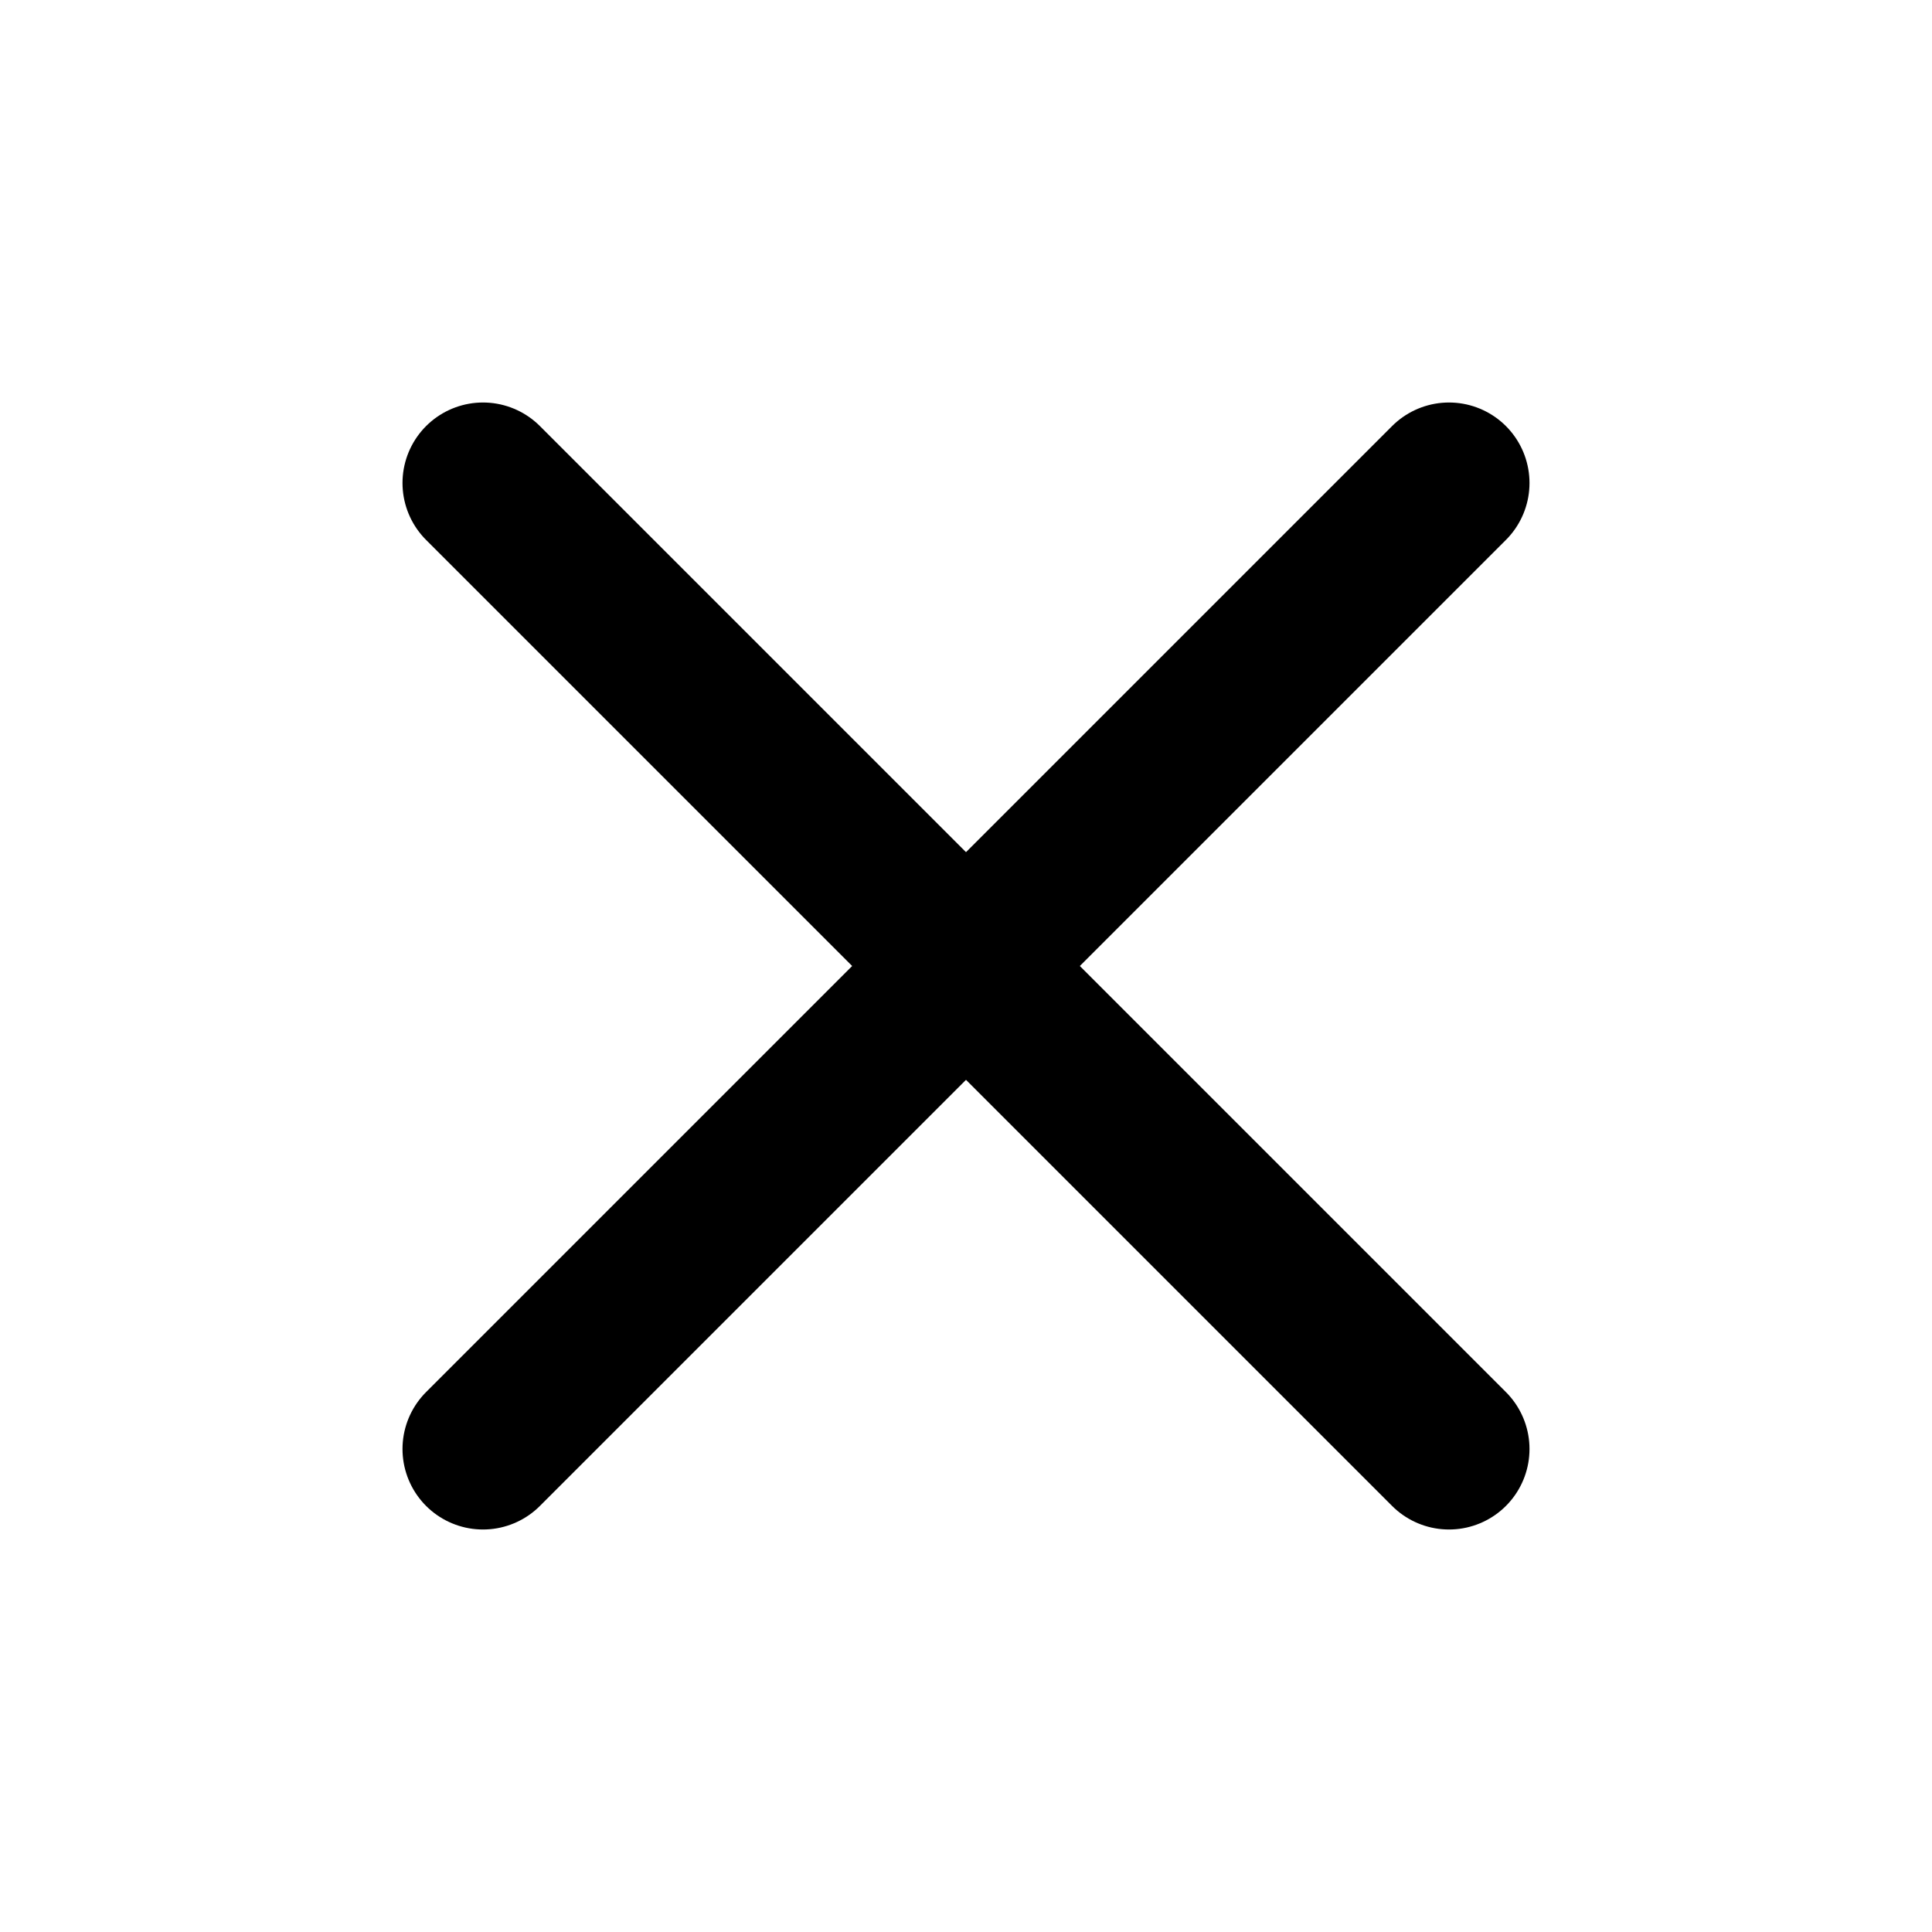
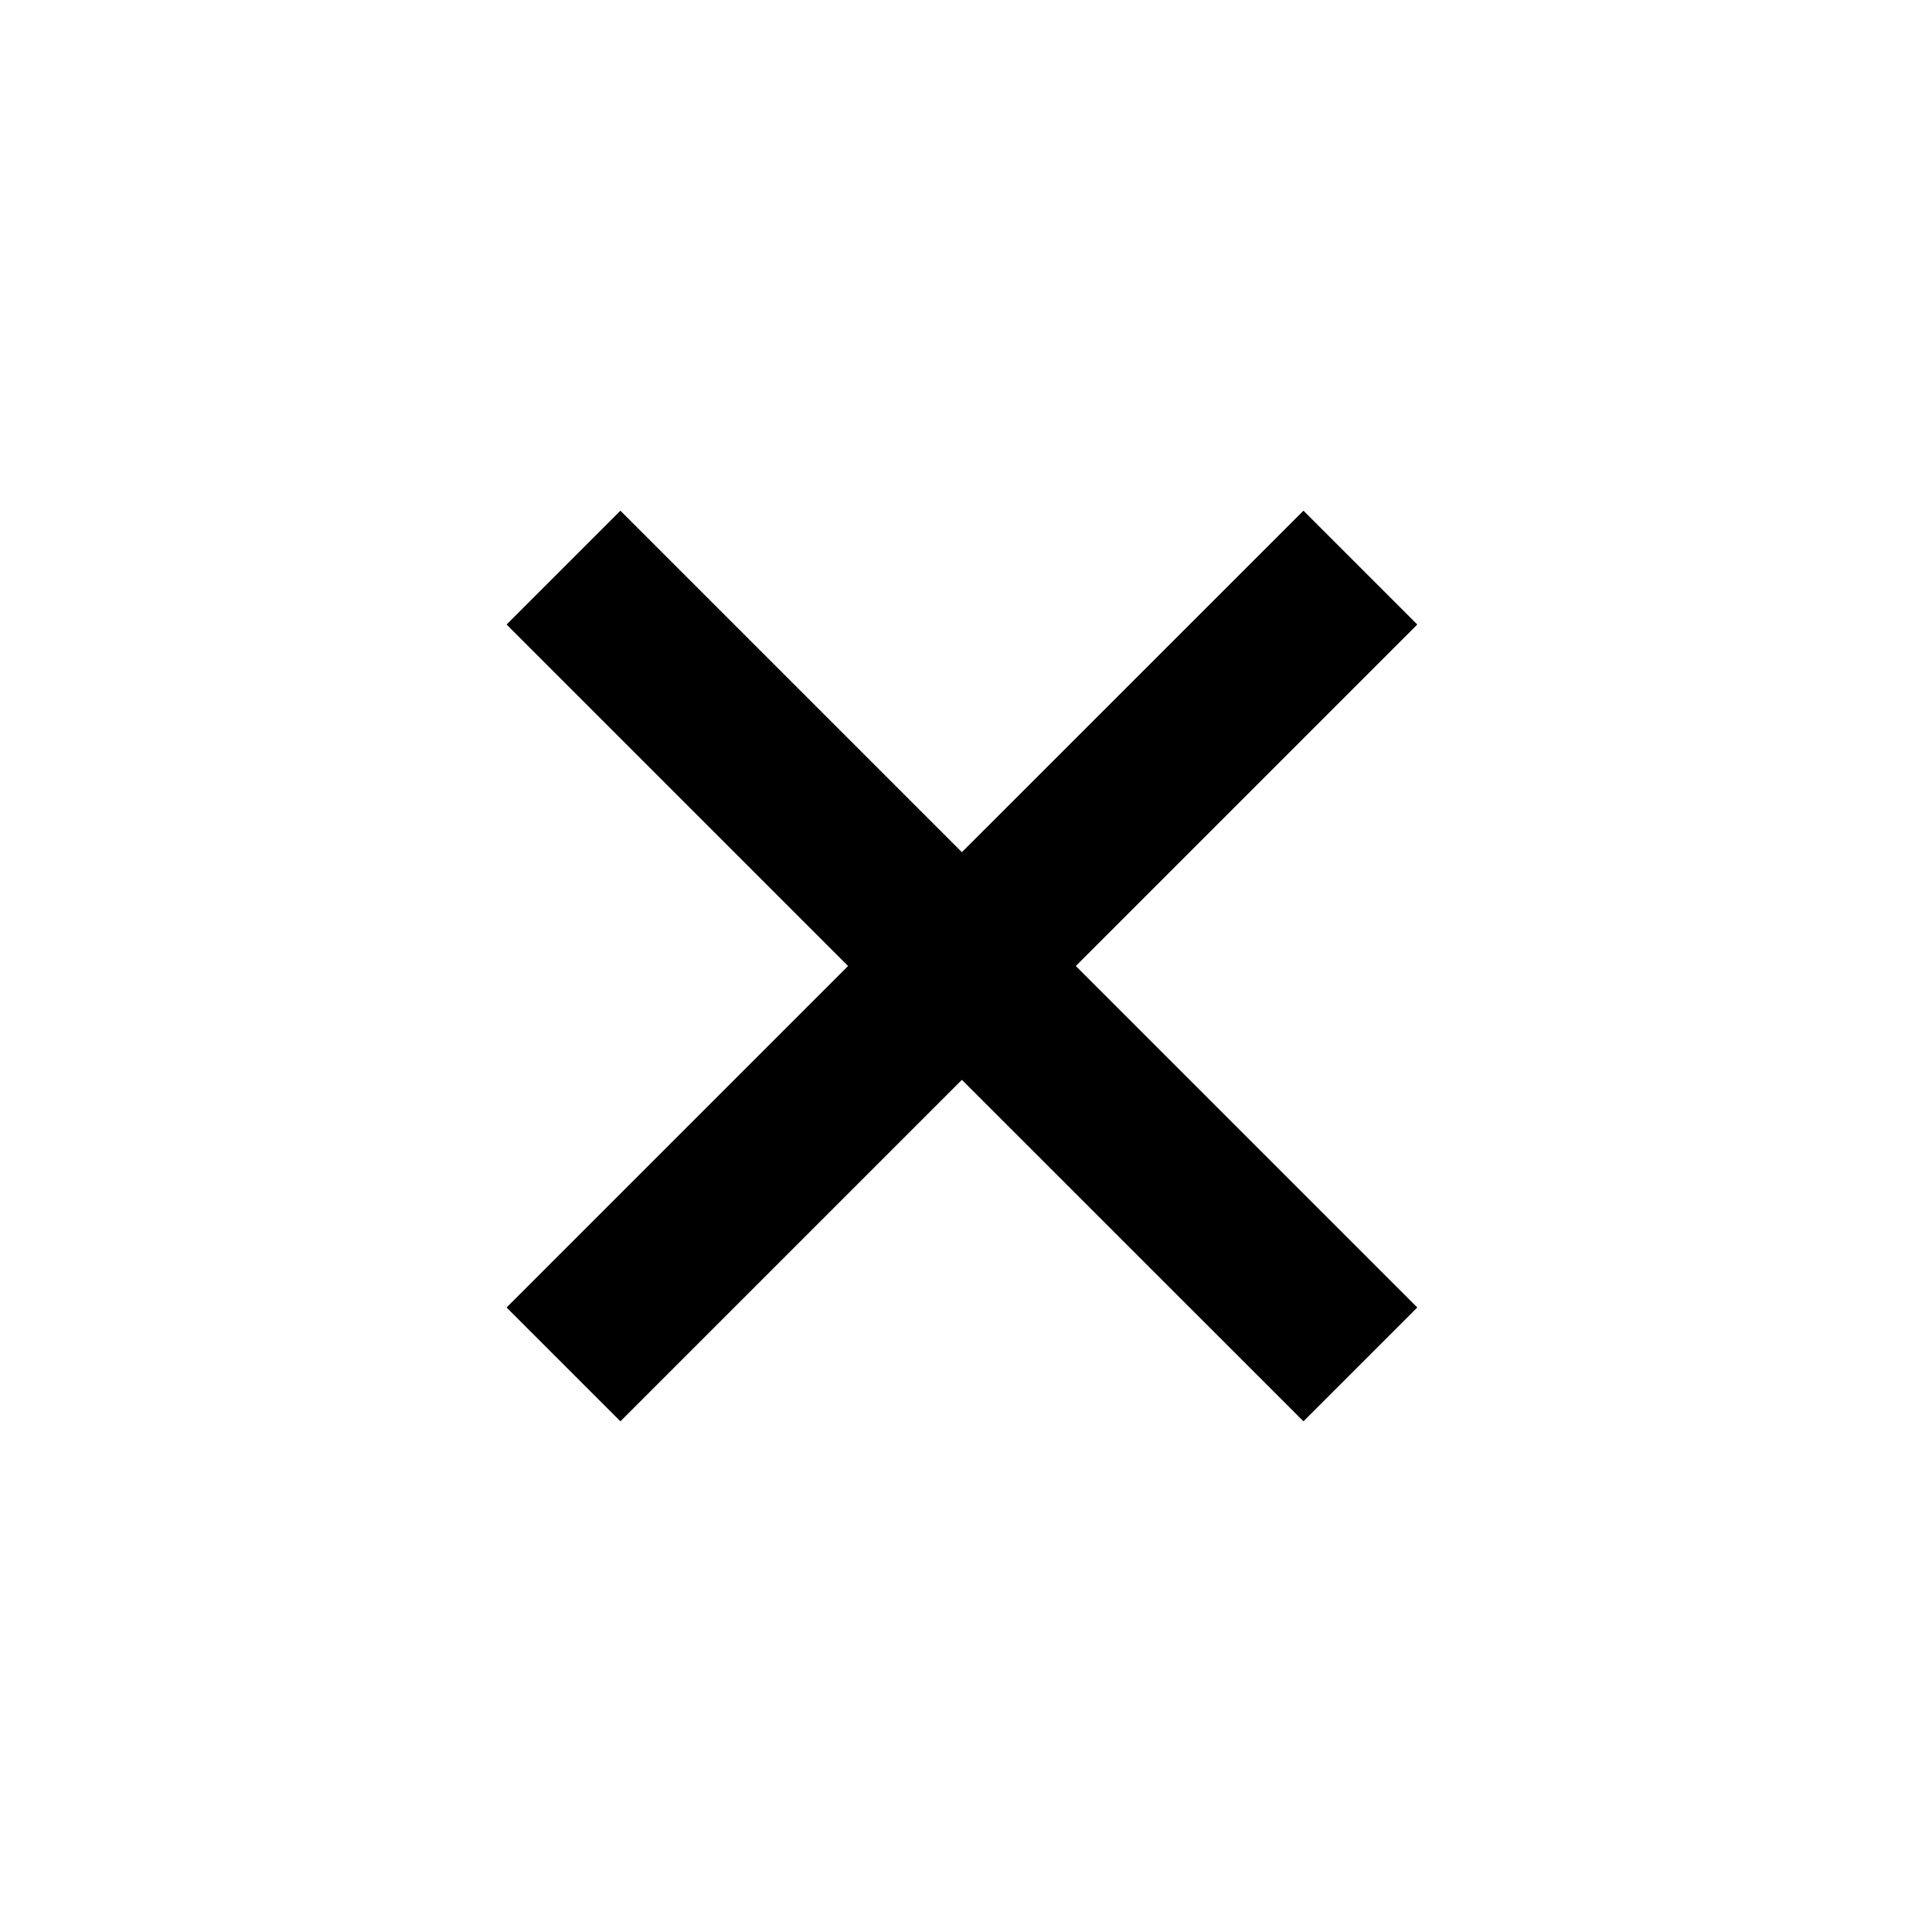
- <svg viewBox="0 0 24 24" width="20" height="20" stroke="currentColor" stroke-width="2" fill="none" stroke-linecap="round" stroke-linejoin="round" class="css-i6dzq1">
-   <line x1="18" y1="6" x2="6" y2="18" />
-   <line x1="6" y1="6" x2="18" y2="18" />
+ <svg xmlns="http://www.w3.org/2000/svg" width="20" height="20" viewBox="0 0 24 24">
+   <path d="m16.192 6.344-4.243 4.242-4.242-4.242-1.414 1.414L10.535 12l-4.242 4.242 1.414 1.414 4.242-4.242 4.243 4.242 1.414-1.414L13.364 12l4.242-4.242z" fill="currentColor" />
</svg>
